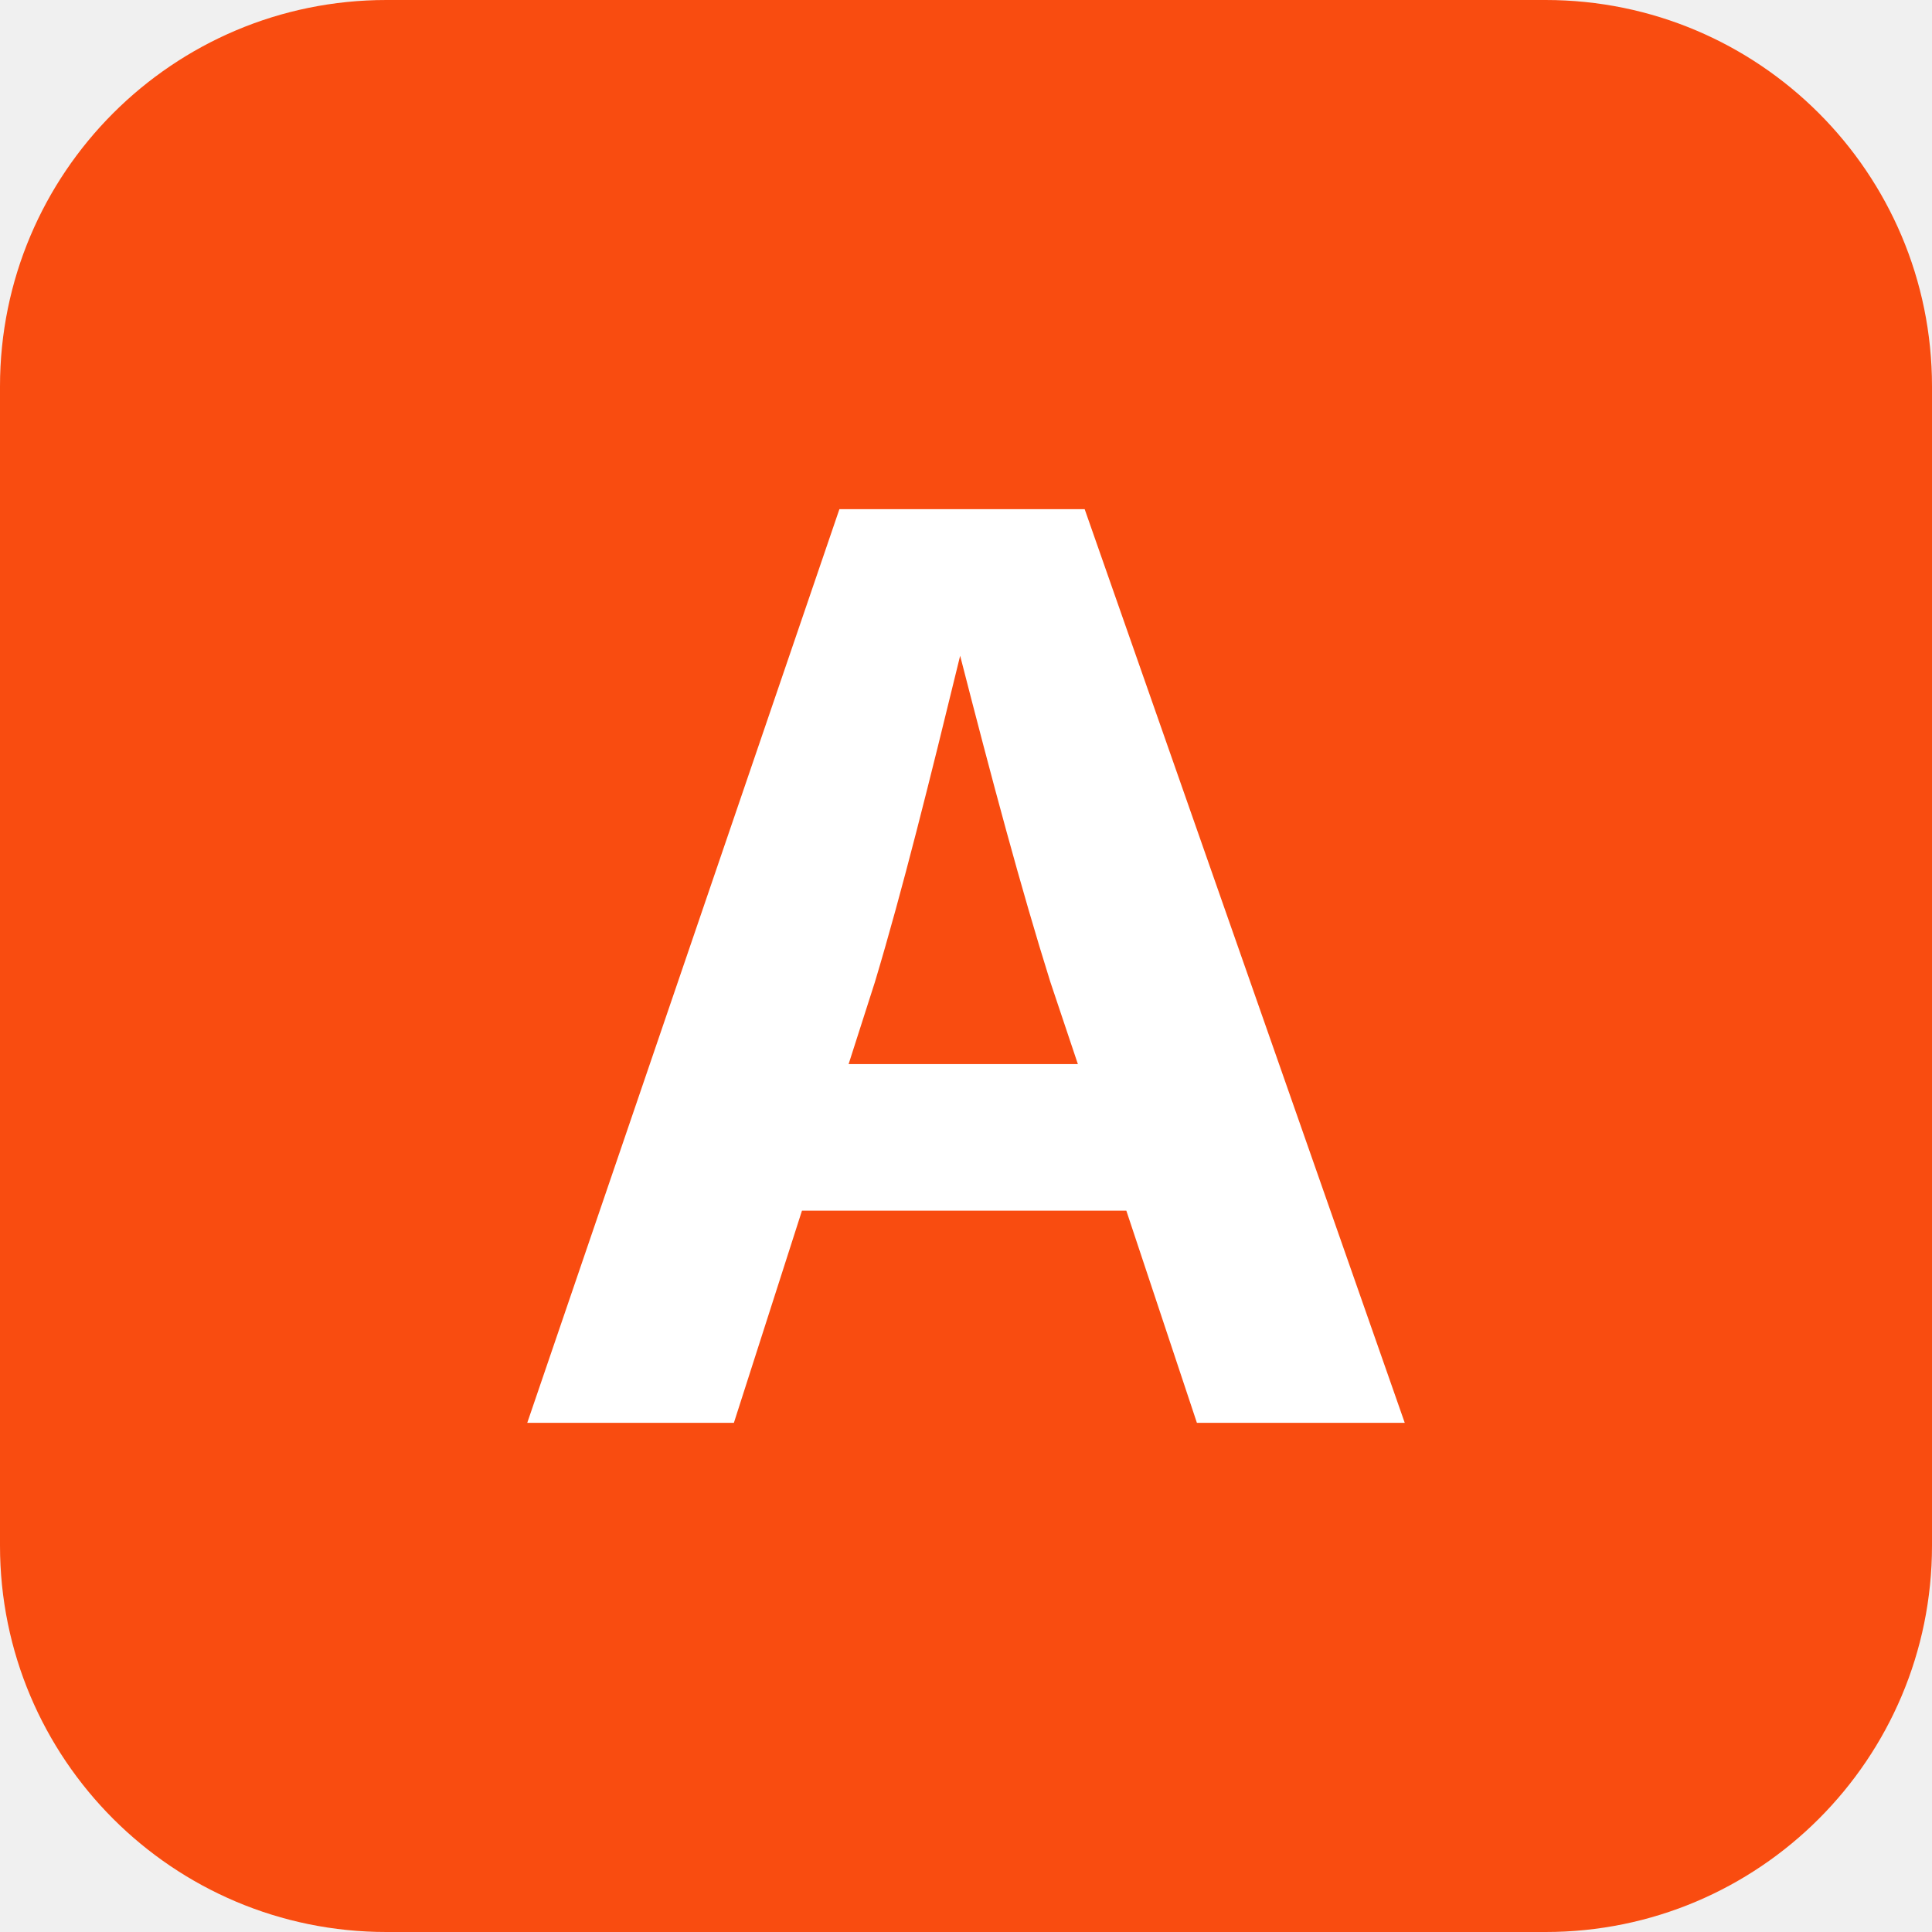
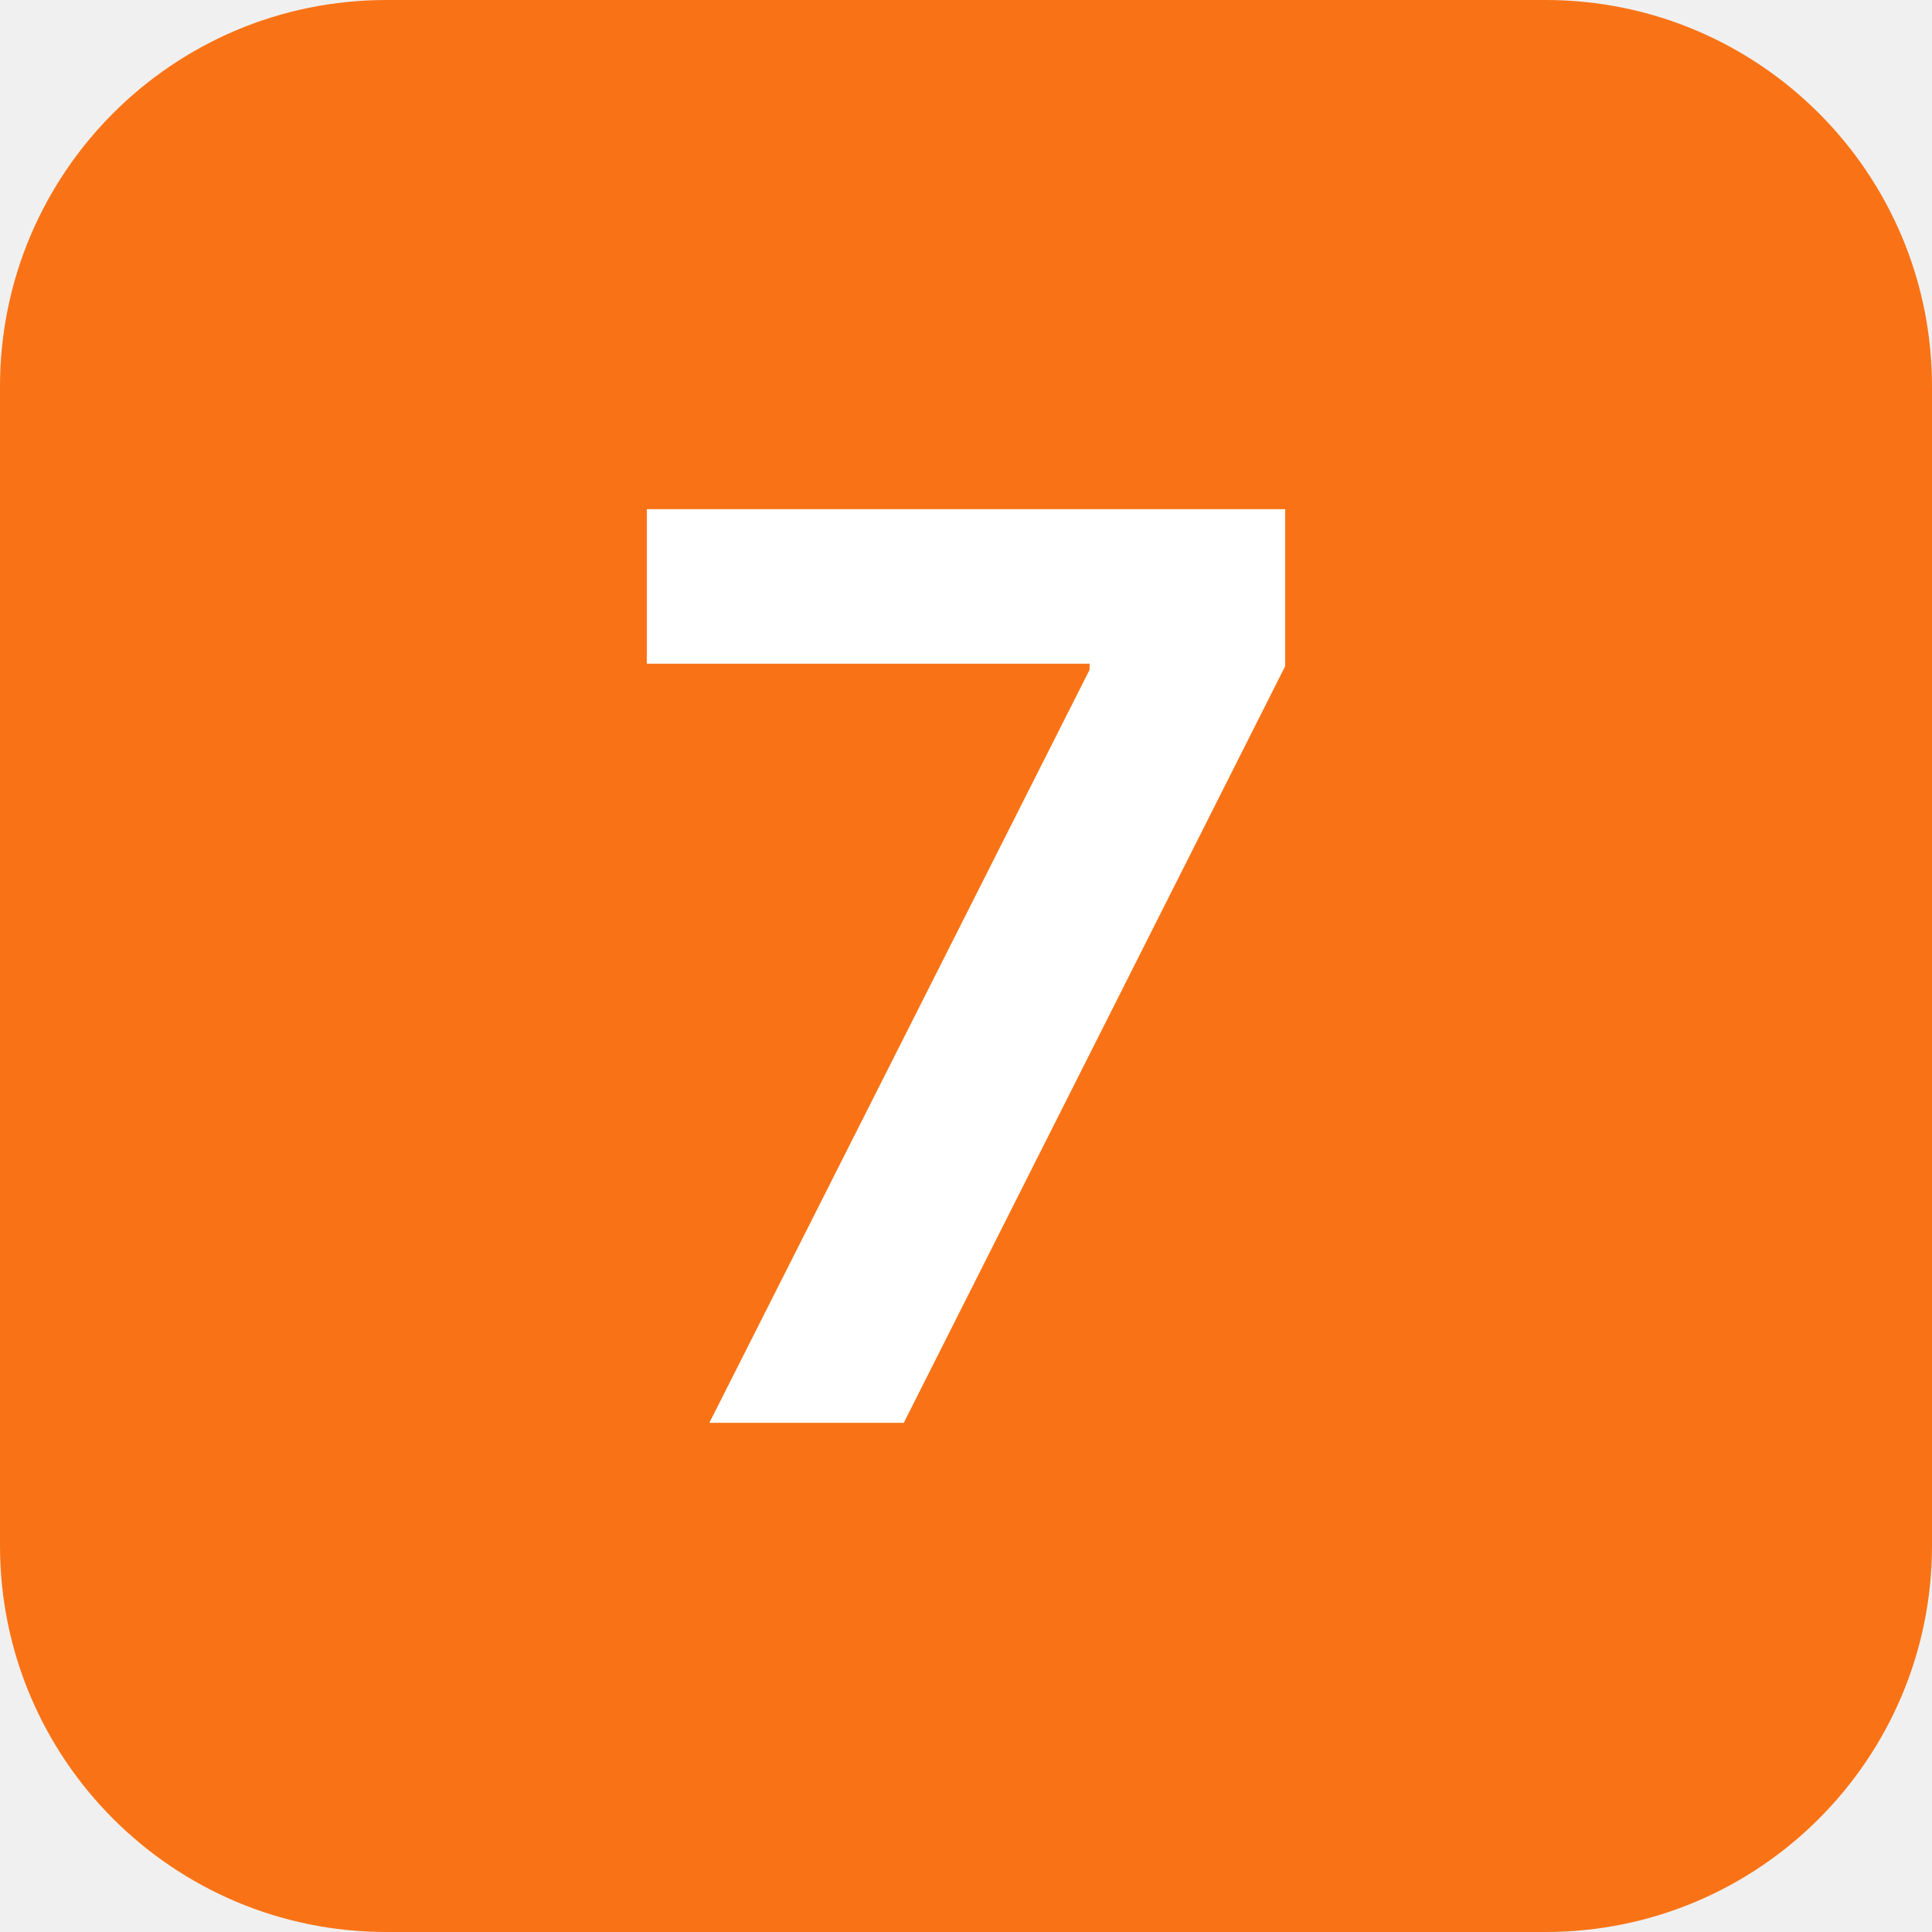
- <svg xmlns="http://www.w3.org/2000/svg" width="400" height="400" viewBox="0 0 400 400" fill="none">
-   <rect width="400" height="400" rx="80" fill="#F94C10" />
-   <text x="200" y="200" text-anchor="middle" dominant-baseline="central" fill="white" font-family="system-ui, -apple-system, sans-serif" font-weight="700" font-size="260">A</text>
+ <svg xmlns="http://www.w3.org/2000/svg" viewBox="0 0 400 400" fill="none">
+   <rect width="400" height="400" rx="80" fill="#f97316" />
+   <text x="200" y="200" text-anchor="middle" dominant-baseline="central" fill="white" font-family="system-ui, -apple-system, 'Segoe UI', sans-serif" font-weight="700" font-size="260">7</text>
</svg>
